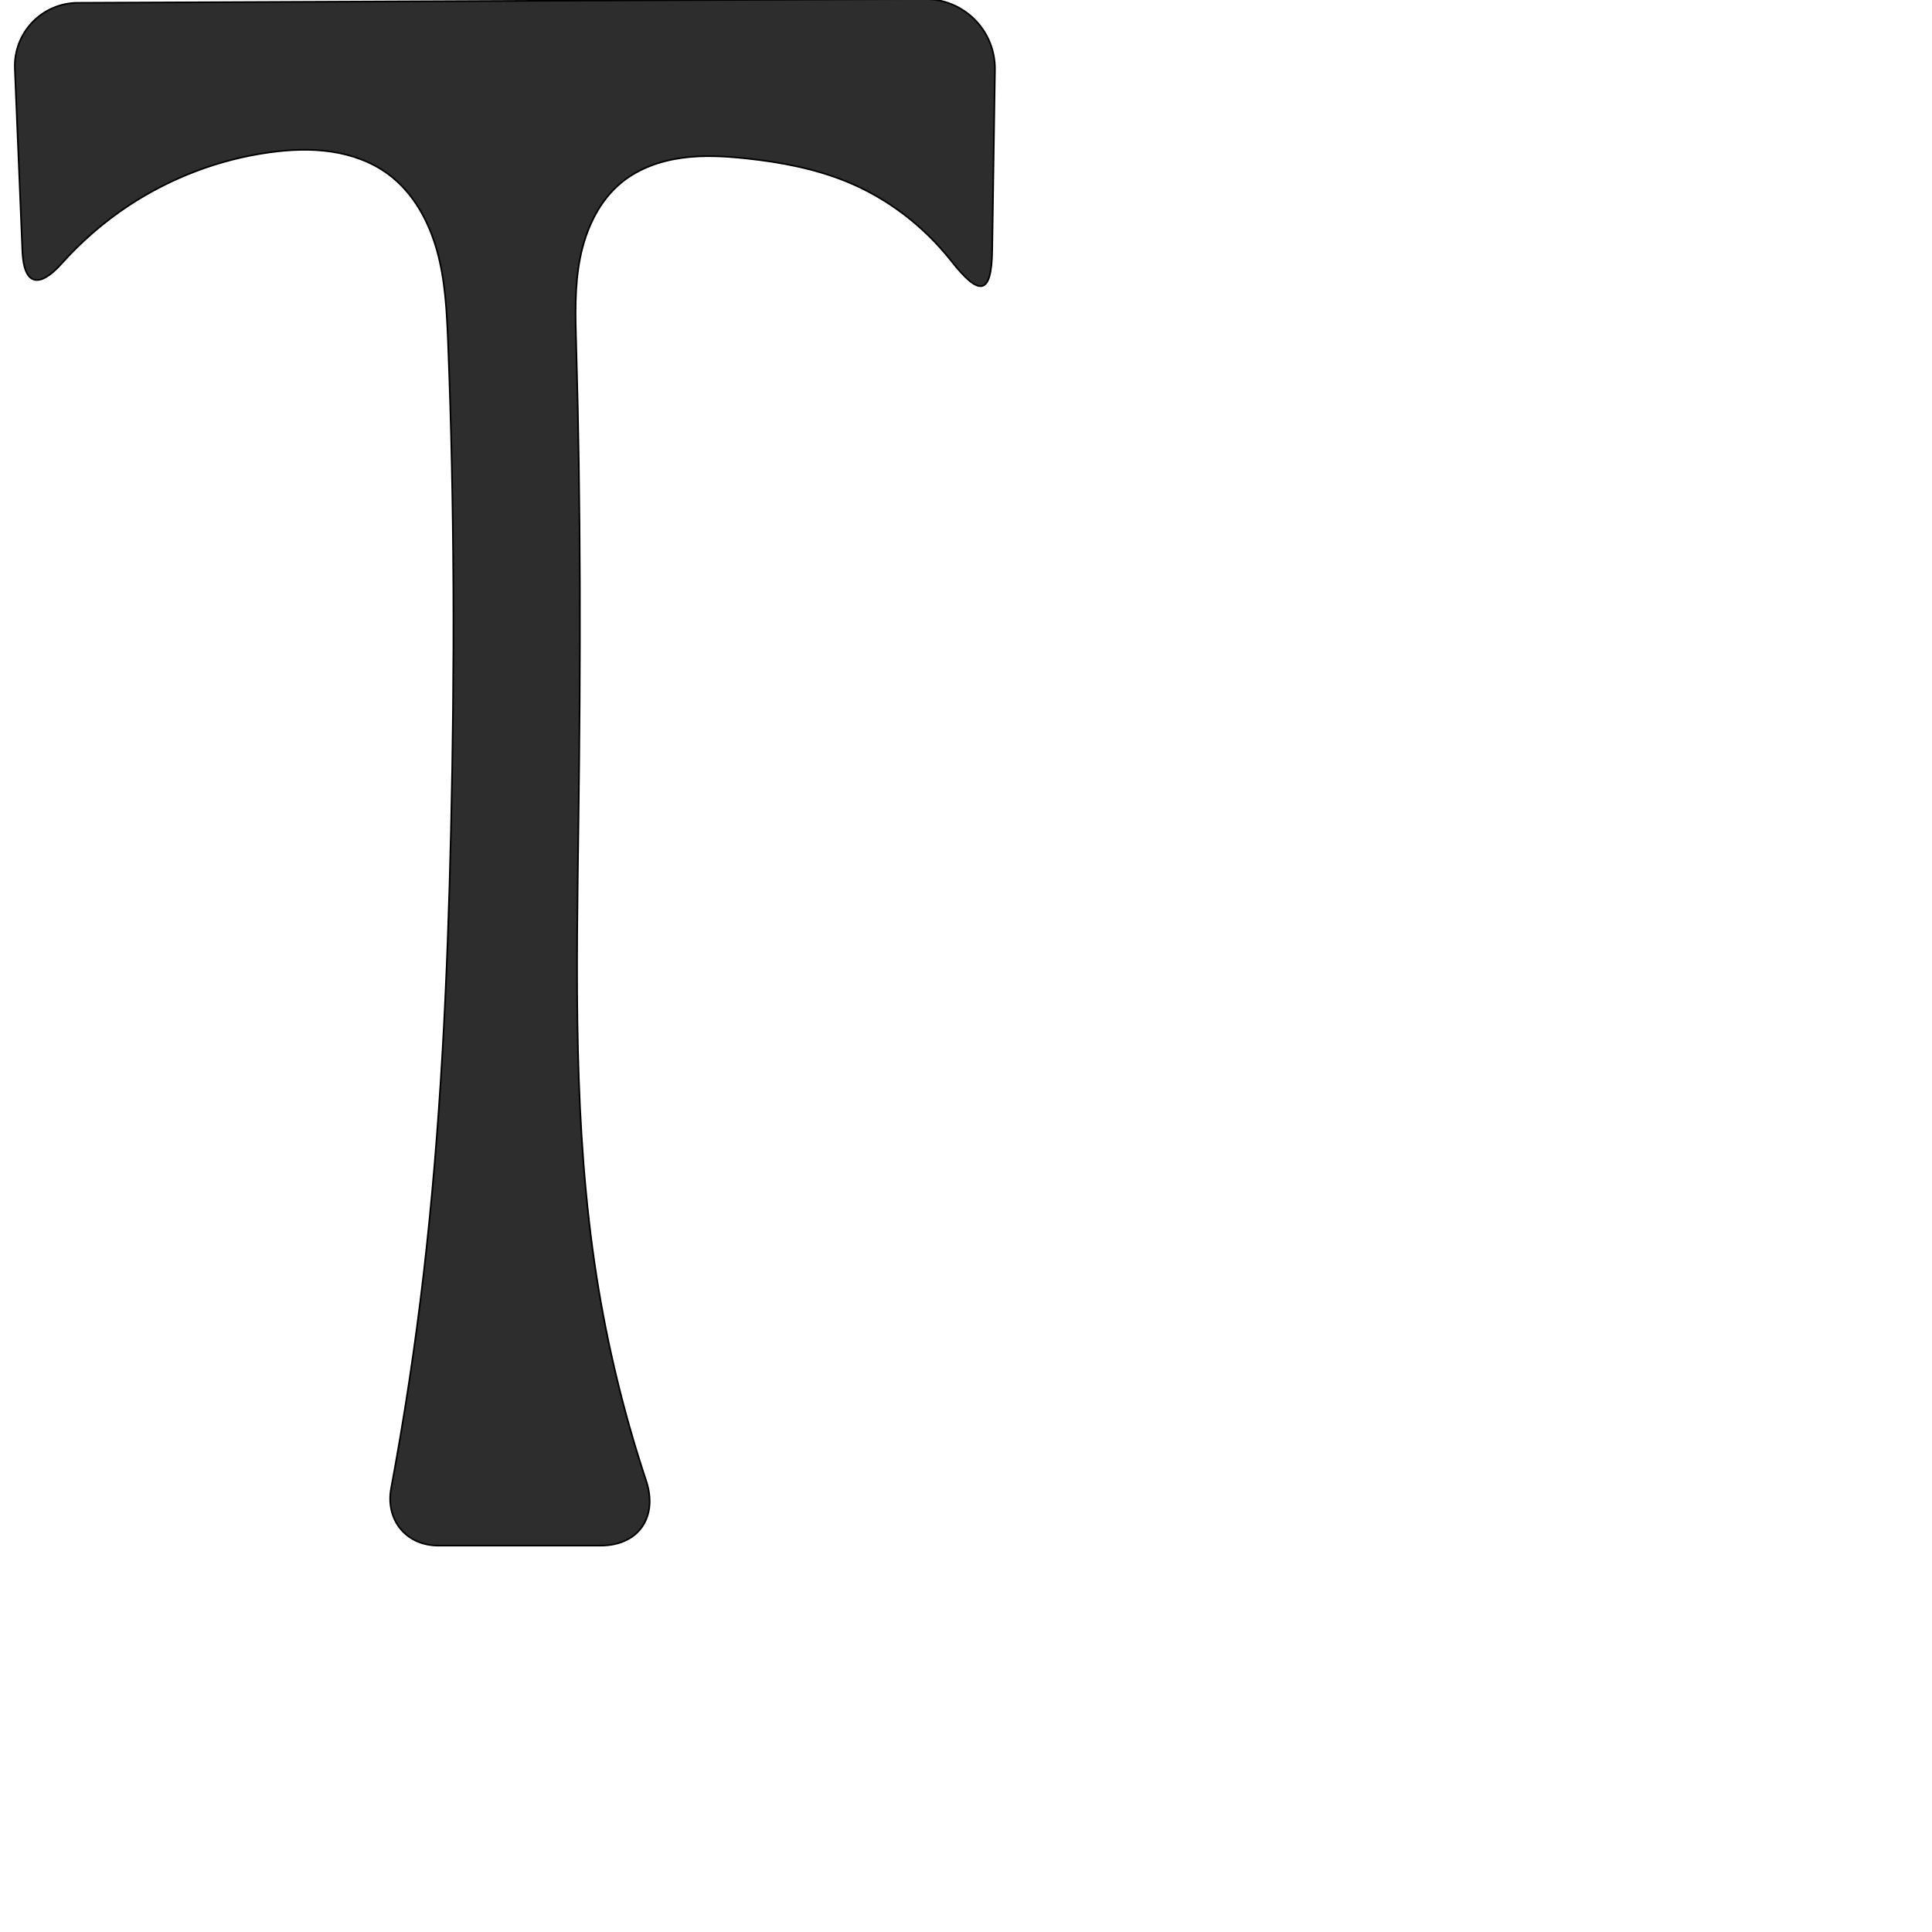
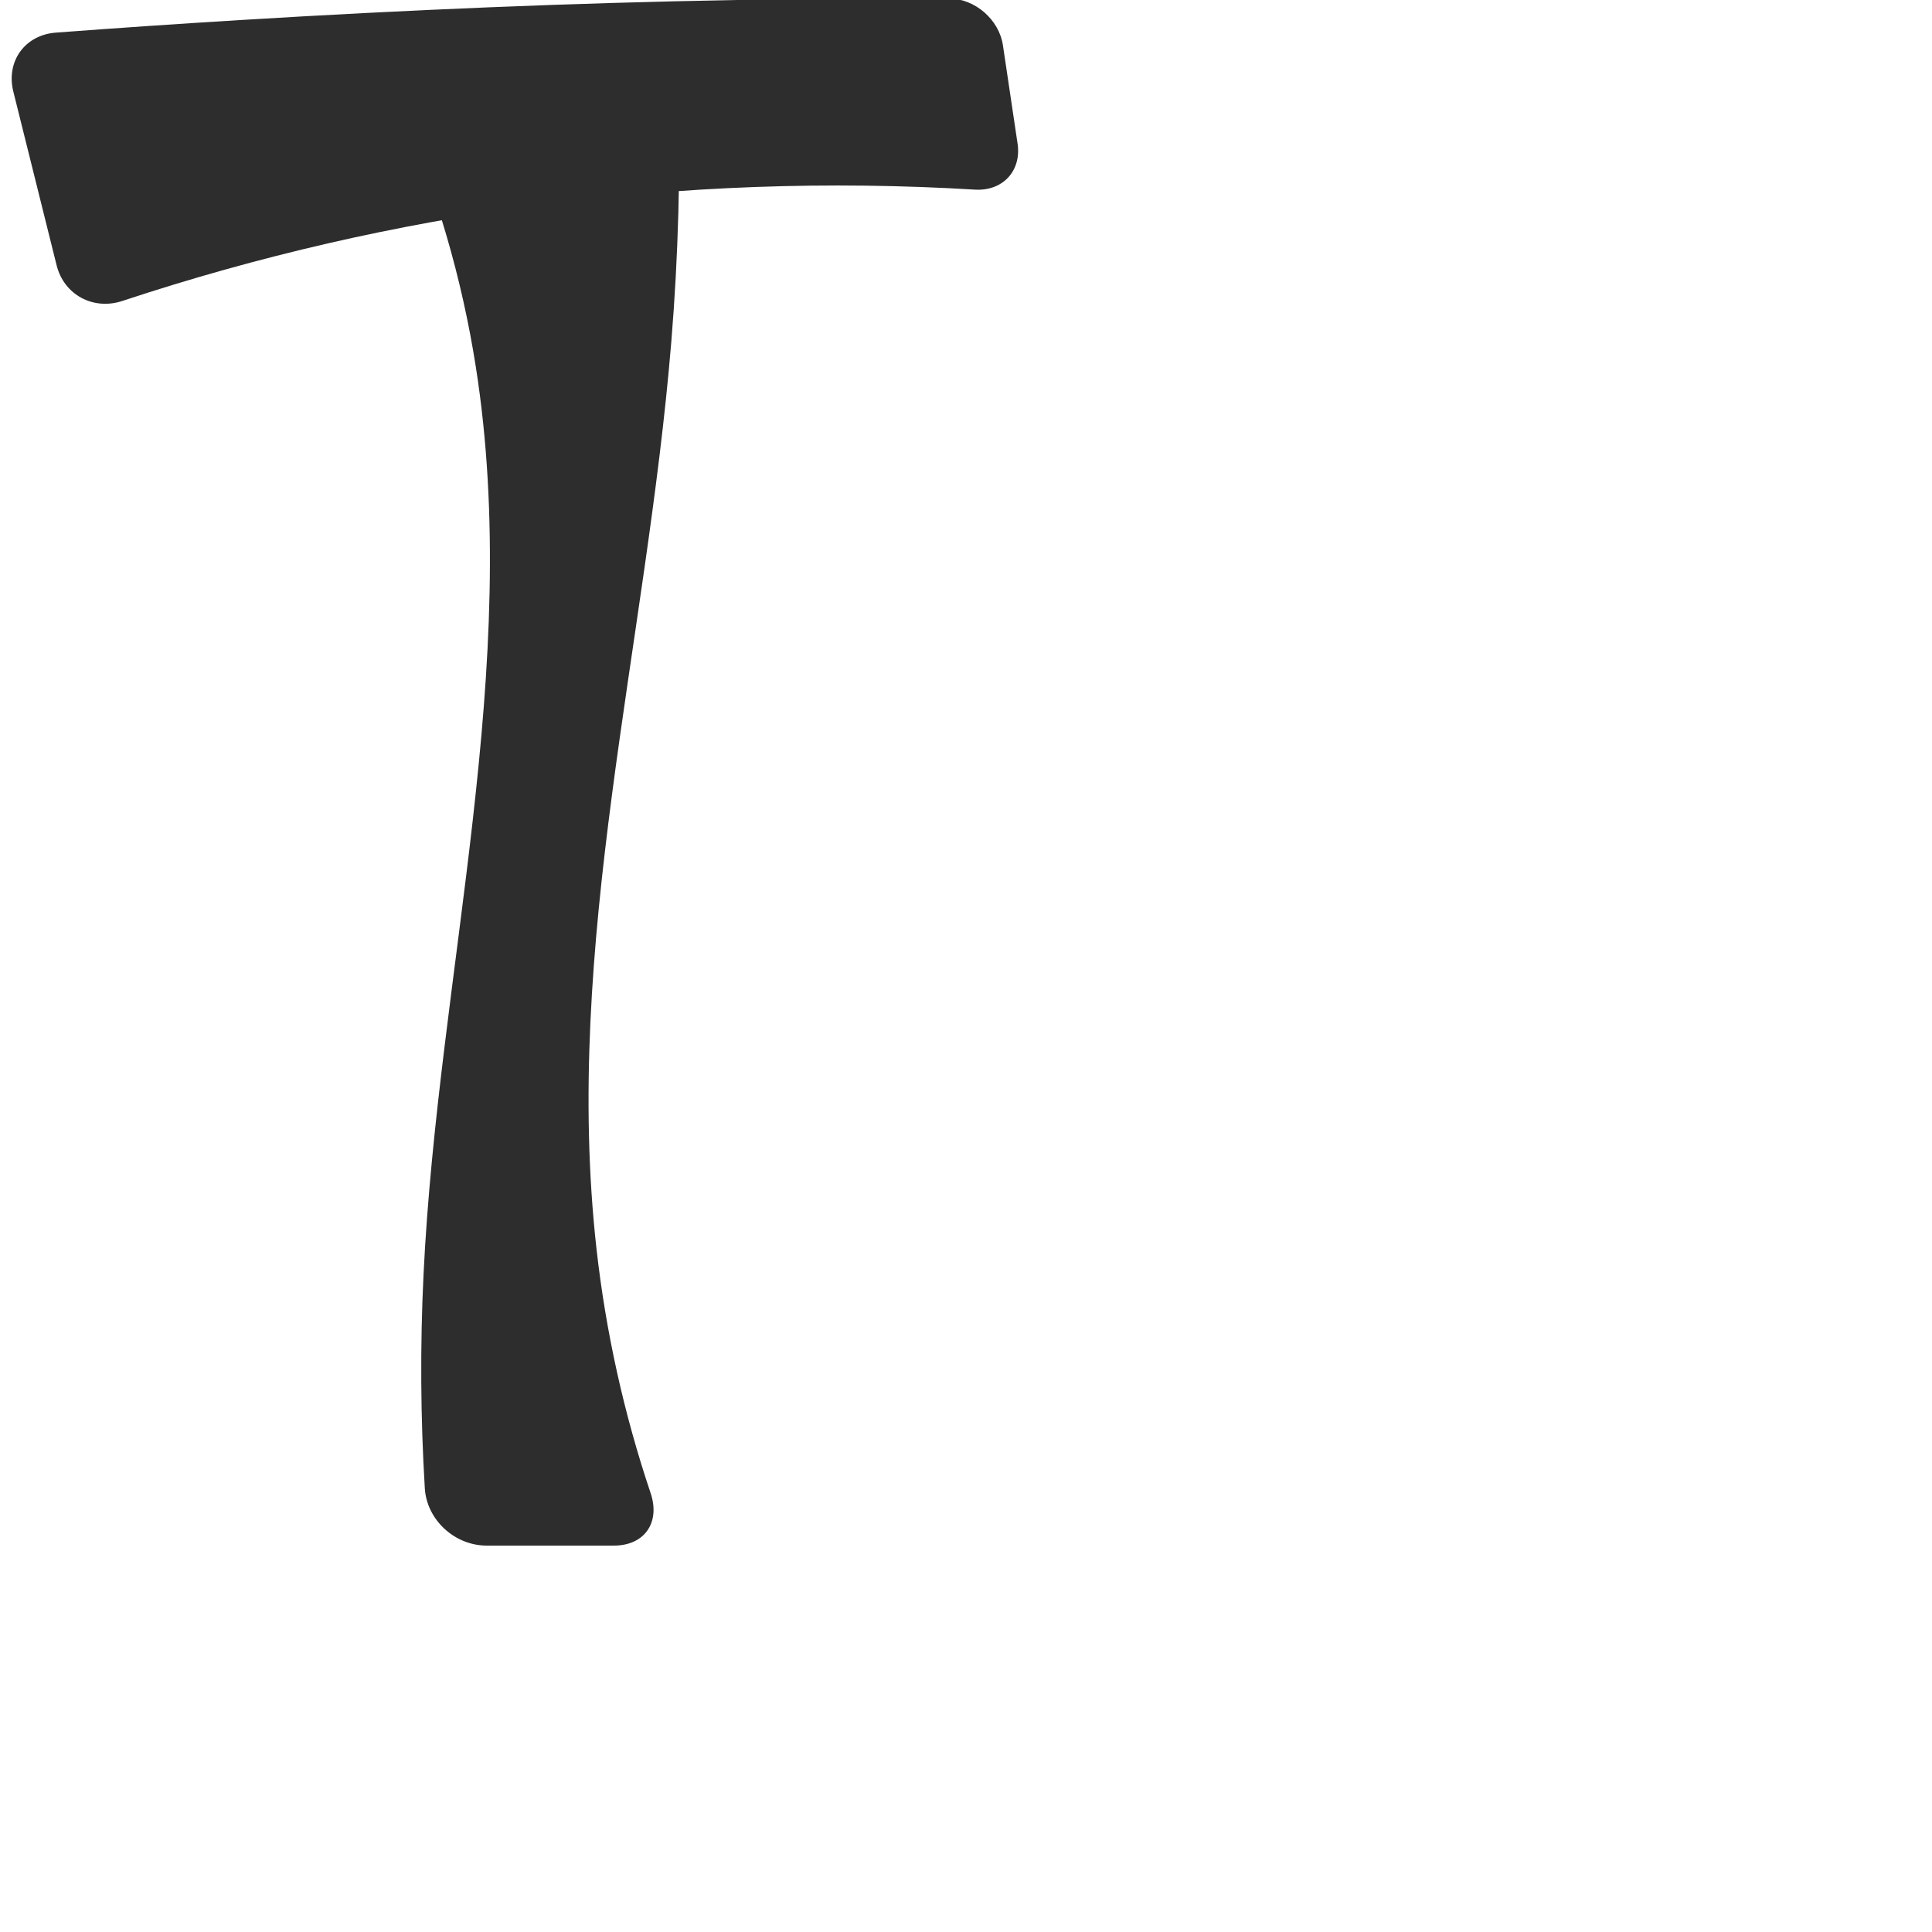
<svg xmlns="http://www.w3.org/2000/svg" xml:space="preserve" width="1000" height="1000" version="1.1" style="clip-rule:evenodd;fill-rule:evenodd;image-rendering:optimizeQuality;shape-rendering:geometricPrecision;text-rendering:geometricPrecision" viewBox="0 0 1000 1000" id="svg10">
  <defs id="defs4">
    <style type="text/css" id="style2">
   
    .fil0 {fill:#EF7F1A;fill-rule:nonzero}
   
  </style>
  </defs>
-   <path style="fill:#2d2d2d;stroke:#000000;stroke-width:0.854px;stroke-linecap:butt;stroke-linejoin:miter;stroke-opacity:1" d="m 514.973,36.052 -1.418,93.694 c -0.353,23.29 -6.719,23.706 -21.048,5.469 -14.228,-18.108 -33.078,-32.61 -54.42,-41.289 -16.419,-6.676 -34.025,-9.996 -51.648,-11.893 -11.161,-1.201 -22.47,-1.845 -33.588,-0.293 -11.118,1.551 -22.105,5.412 -30.851,12.449 -11.919,9.59 -18.769,24.351 -21.742,39.358 -2.973,15.007 -2.45,30.456 -2.003,45.748 2.392,81.882 2.229,163.819 1.168,245.729 -1.023,78.949 -2.849,158.379 9.456,236.37 5.618,35.609 14.174,70.753 25.541,104.964 C 340.652,785.114 330.6,800 310.832,800 h -83.89 c -16.744,0 -27.548,-13.29 -24.473,-29.748 6.838,-36.594 12.423,-73.422 16.742,-110.399 8.904,-76.232 12.419,-152.999 14.206,-229.729 1.962,-84.253 1.848,-168.572 -1.501,-252.781 -0.636,-15.982 -1.412,-32.12 -5.695,-47.53 -4.283,-15.41 -12.424,-30.24 -25.302,-39.725 -8.601,-6.335 -18.968,-10.027 -29.535,-11.595 -10.567,-1.568 -21.354,-1.079 -31.935,0.386 -25.899,3.588 -50.949,13.085 -72.778,27.476 -12.819,8.451 -24.521,18.585 -34.752,30.033 -11.711,13.105 -19.59,11.272 -20.317,-6.311 L 7.693,35.503 A 32.695,32.695 133.691 0 1 40.217,1.459 l 438.631,-1.924 a 35.972,35.972 45.308 0 1 36.126,36.516 z" id="path847" />
+   <path id="path847" style="fill:#2d2d2d;fill-rule:nonzero;stroke:none;stroke-width:0.854px;stroke-linecap:butt;stroke-linejoin:miter;stroke-opacity:1" d="m 207.326,56.469 c 18.63,42.557 31.759,87.518 38.958,133.413 24.389,155.481 -19.498,312.771 -27.074,469.971 -1.773,36.801 -1.548,73.698 0.672,110.475 C 220.873,786.731 235.432,800 251.866,800 h 65.882 c 15.948,0 24.107,-12.026 19.023,-27.14 -13.785,-40.982 -23.203,-83.434 -28.019,-126.403 -17.537,-156.475 25.825,-312.663 38.719,-469.589 3.651,-44.438 4.855,-89.076 3.606,-133.646 z m 319.366,17.867 -7.583,-50.915 C 517.132,10.14 504.644,-0.721 491.217,-0.768 454.697,-0.897 418.176,-0.641 381.662,0 295.968,1.504 210.317,5.128 124.769,10.353 92.799,12.306 60.842,14.483 28.903,16.884 12.859,18.089 3.011,31.784 6.9,47.396 L 29.293,137.281 c 3.831,15.377 19.018,23.469 34.06,18.485 69.942,-23.175 142.064,-39.773 215.103,-49.487 74.899,-9.961 150.758,-12.683 226.179,-8.129 14.304,0.864 24.169,-9.64 22.058,-23.814 z" />
</svg>
